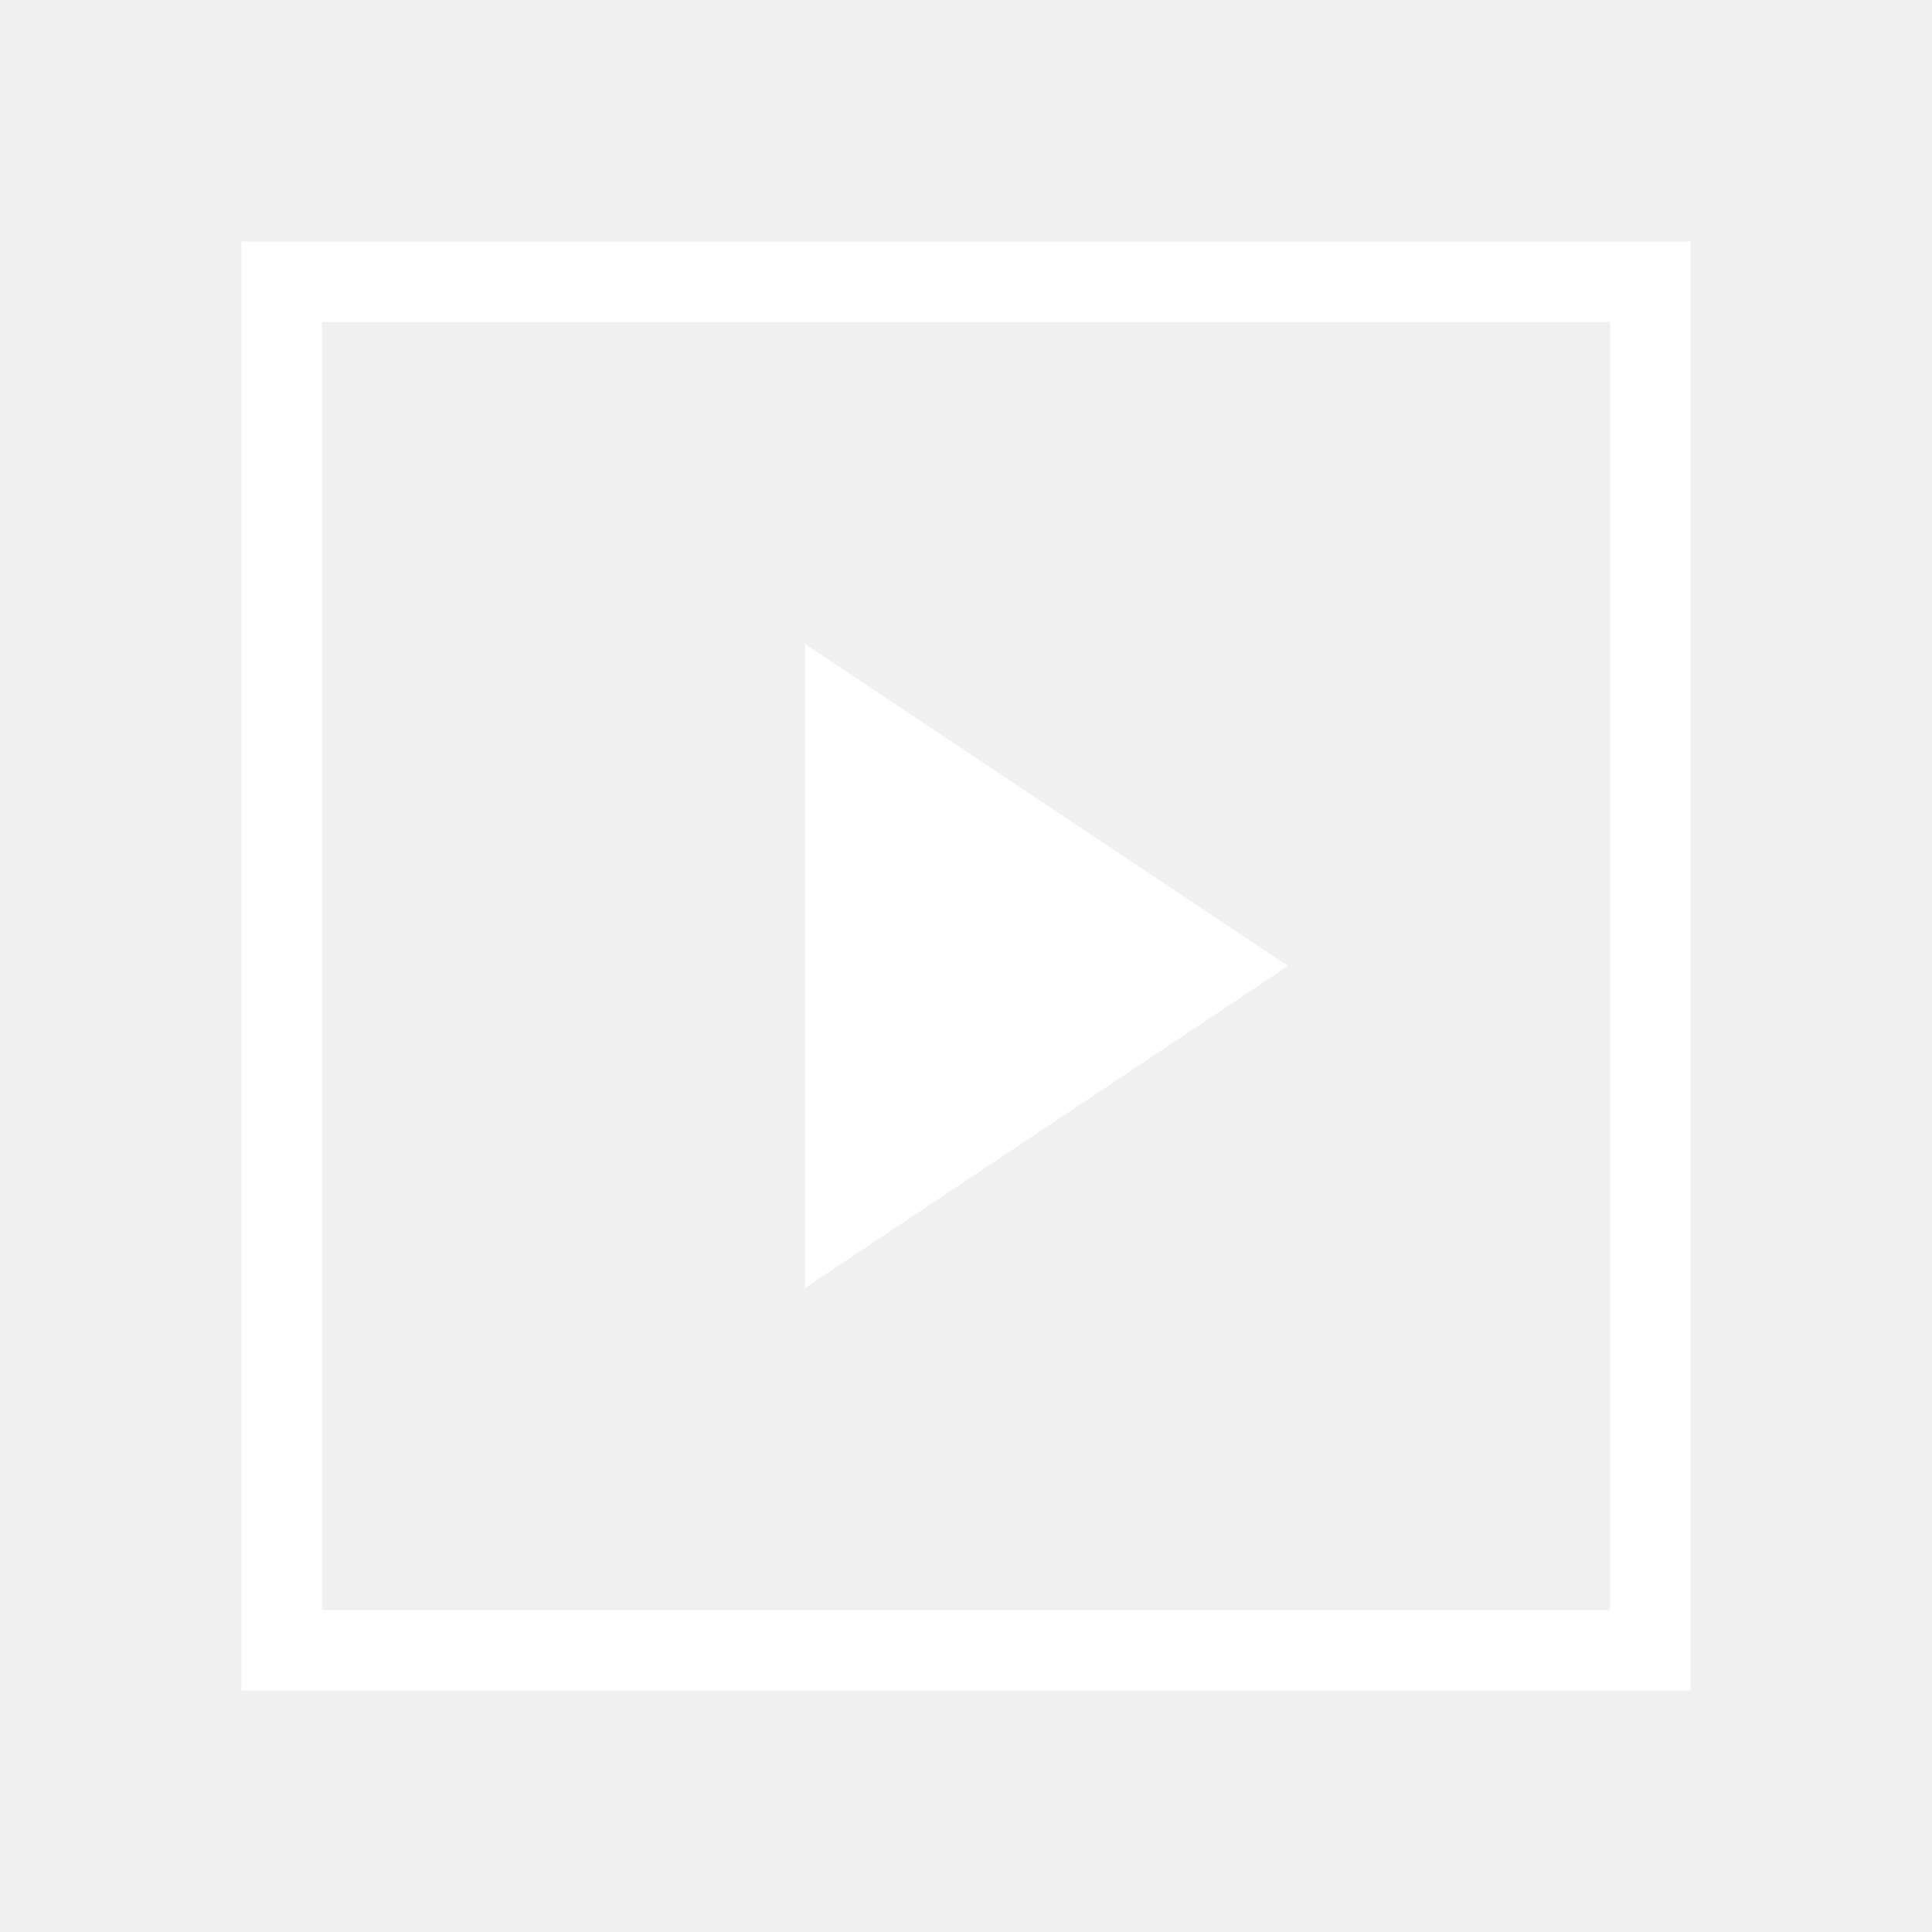
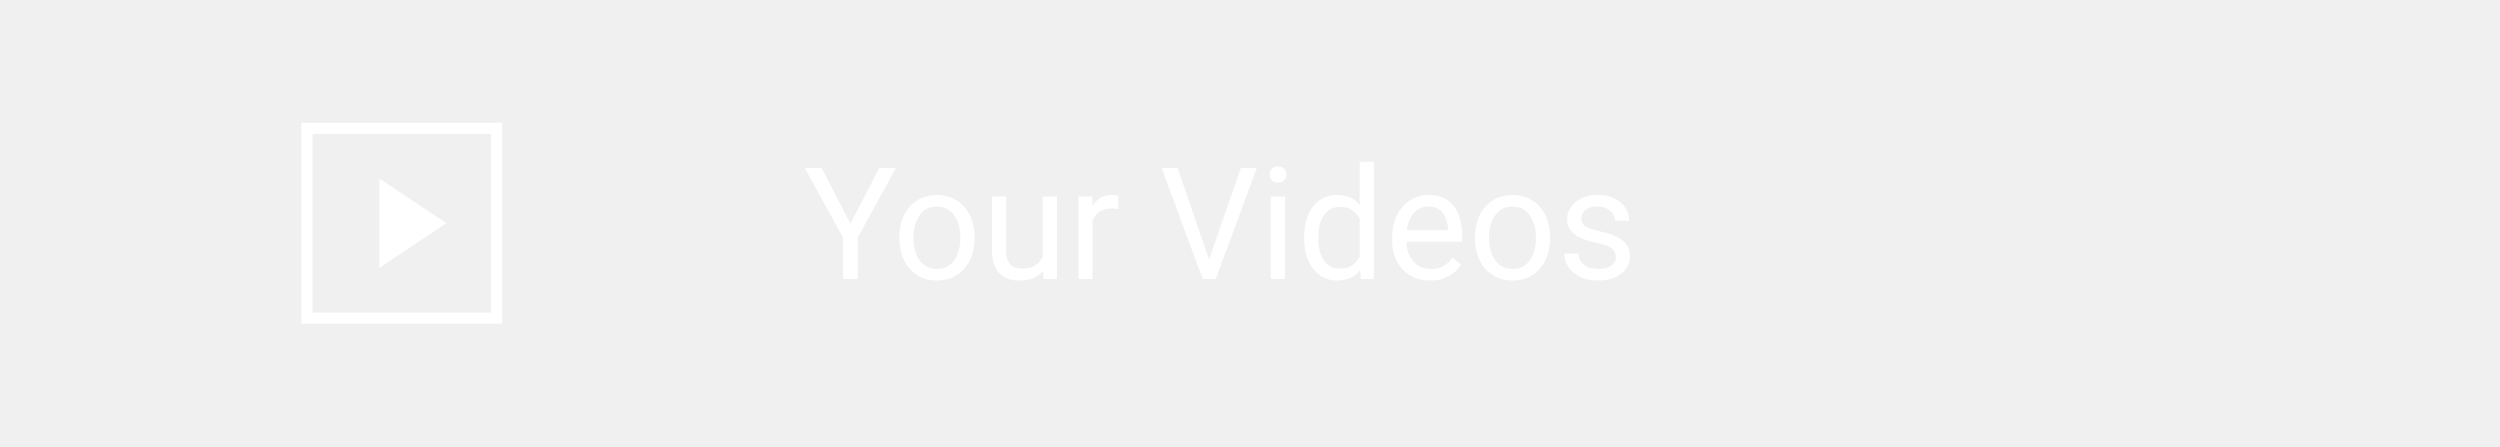
- <svg xmlns="http://www.w3.org/2000/svg" width="24" height="24" viewBox="0 0 24 24" fill="none">
-   <g id="yourVideos">
-     <g id="Group">
-       <path id="Vector" d="M10 8L16 12L10 16V8ZM21 3V21H3V3H21ZM20 4H4V20H20V4Z" fill="white" />
-     </g>
+ <svg xmlns="http://www.w3.org/2000/svg" width="224" height="40" viewBox="0 0 224 40" fill="none">
+   <g clip-path="url(#clip0_1142_769)">
+     <path d="M34 16L40 20L34 24V16ZM45 11V29H27V11H45ZM44 12H28V28H44V12Z" fill="white" />
  </g>
+   <path d="M73.613 15.047L76.197 20.044L78.788 15.047H80.285L76.853 21.281V25H75.534V21.281L72.103 15.047H73.613ZM80.586 21.384V21.227C80.586 20.693 80.663 20.199 80.818 19.743C80.973 19.283 81.197 18.884 81.488 18.547C81.78 18.205 82.133 17.941 82.548 17.754C82.963 17.562 83.427 17.467 83.942 17.467C84.462 17.467 84.929 17.562 85.344 17.754C85.763 17.941 86.118 18.205 86.41 18.547C86.706 18.884 86.932 19.283 87.087 19.743C87.242 20.199 87.319 20.693 87.319 21.227V21.384C87.319 21.917 87.242 22.412 87.087 22.867C86.932 23.323 86.706 23.722 86.41 24.064C86.118 24.401 85.765 24.665 85.351 24.856C84.94 25.043 84.476 25.137 83.956 25.137C83.436 25.137 82.969 25.043 82.555 24.856C82.14 24.665 81.784 24.401 81.488 24.064C81.197 23.722 80.973 23.323 80.818 22.867C80.663 22.412 80.586 21.917 80.586 21.384ZM81.851 21.227V21.384C81.851 21.753 81.894 22.102 81.981 22.43C82.067 22.753 82.197 23.04 82.37 23.291C82.548 23.542 82.769 23.74 83.033 23.886C83.297 24.027 83.605 24.098 83.956 24.098C84.302 24.098 84.606 24.027 84.865 23.886C85.13 23.74 85.348 23.542 85.522 23.291C85.695 23.04 85.825 22.753 85.911 22.43C86.002 22.102 86.048 21.753 86.048 21.384V21.227C86.048 20.862 86.002 20.518 85.911 20.194C85.825 19.866 85.692 19.577 85.515 19.326C85.341 19.071 85.123 18.87 84.858 18.725C84.599 18.579 84.293 18.506 83.942 18.506C83.596 18.506 83.291 18.579 83.026 18.725C82.767 18.87 82.548 19.071 82.37 19.326C82.197 19.577 82.067 19.866 81.981 20.194C81.894 20.518 81.851 20.862 81.851 21.227ZM93.431 23.291V17.604H94.702V25H93.492L93.431 23.291ZM93.67 21.732L94.196 21.719C94.196 22.211 94.144 22.667 94.039 23.086C93.939 23.501 93.775 23.861 93.547 24.166C93.319 24.471 93.02 24.711 92.651 24.884C92.282 25.052 91.833 25.137 91.305 25.137C90.945 25.137 90.614 25.084 90.314 24.98C90.017 24.875 89.762 24.713 89.548 24.494C89.334 24.275 89.167 23.991 89.049 23.64C88.935 23.289 88.878 22.867 88.878 22.375V17.604H90.143V22.389C90.143 22.721 90.179 22.997 90.252 23.216C90.329 23.43 90.432 23.601 90.56 23.729C90.692 23.852 90.838 23.938 90.997 23.988C91.161 24.038 91.33 24.064 91.503 24.064C92.041 24.064 92.467 23.961 92.781 23.756C93.096 23.546 93.321 23.266 93.458 22.915C93.599 22.56 93.67 22.165 93.67 21.732ZM97.894 18.766V25H96.63V17.604H97.86L97.894 18.766ZM100.205 17.562L100.198 18.738C100.093 18.715 99.993 18.702 99.897 18.697C99.806 18.688 99.701 18.684 99.583 18.684C99.291 18.684 99.034 18.729 98.811 18.82C98.587 18.912 98.398 19.039 98.243 19.203C98.088 19.367 97.965 19.563 97.874 19.791C97.787 20.014 97.731 20.26 97.703 20.529L97.348 20.734C97.348 20.288 97.391 19.869 97.478 19.477C97.569 19.085 97.708 18.738 97.894 18.438C98.081 18.132 98.318 17.895 98.606 17.727C98.897 17.553 99.243 17.467 99.644 17.467C99.736 17.467 99.841 17.478 99.959 17.501C100.077 17.519 100.16 17.54 100.205 17.562ZM108.251 23.489L111.184 15.047H112.612L108.928 25H107.909L108.251 23.489ZM105.51 15.047L108.415 23.489L108.777 25H107.759L104.081 15.047H105.51ZM115.135 17.604V25H113.863V17.604H115.135ZM113.768 15.642C113.768 15.437 113.829 15.263 113.952 15.122C114.08 14.981 114.267 14.91 114.513 14.91C114.754 14.91 114.939 14.981 115.066 15.122C115.199 15.263 115.265 15.437 115.265 15.642C115.265 15.838 115.199 16.006 115.066 16.148C114.939 16.284 114.754 16.352 114.513 16.352C114.267 16.352 114.08 16.284 113.952 16.148C113.829 16.006 113.768 15.838 113.768 15.642ZM121.827 23.564V14.5H123.099V25H121.937L121.827 23.564ZM116.851 21.384V21.24C116.851 20.675 116.919 20.162 117.056 19.702C117.197 19.237 117.395 18.838 117.65 18.506C117.91 18.173 118.218 17.918 118.573 17.74C118.933 17.558 119.334 17.467 119.776 17.467C120.241 17.467 120.647 17.549 120.993 17.713C121.344 17.872 121.64 18.107 121.882 18.417C122.128 18.722 122.322 19.091 122.463 19.524C122.604 19.957 122.702 20.447 122.757 20.994V21.623C122.707 22.165 122.609 22.653 122.463 23.086C122.322 23.519 122.128 23.888 121.882 24.193C121.64 24.499 121.344 24.733 120.993 24.898C120.642 25.057 120.232 25.137 119.763 25.137C119.33 25.137 118.933 25.043 118.573 24.856C118.218 24.67 117.91 24.408 117.65 24.07C117.395 23.733 117.197 23.337 117.056 22.881C116.919 22.421 116.851 21.922 116.851 21.384ZM118.122 21.24V21.384C118.122 21.753 118.159 22.099 118.231 22.423C118.309 22.746 118.427 23.031 118.587 23.277C118.746 23.523 118.949 23.717 119.195 23.858C119.441 23.995 119.735 24.064 120.077 24.064C120.496 24.064 120.84 23.975 121.109 23.797C121.383 23.619 121.602 23.384 121.766 23.093C121.93 22.801 122.057 22.484 122.148 22.143V20.495C122.094 20.244 122.014 20.003 121.909 19.77C121.809 19.534 121.677 19.324 121.513 19.142C121.353 18.955 121.155 18.807 120.918 18.697C120.686 18.588 120.41 18.533 120.091 18.533C119.744 18.533 119.446 18.606 119.195 18.752C118.949 18.893 118.746 19.089 118.587 19.34C118.427 19.586 118.309 19.873 118.231 20.201C118.159 20.525 118.122 20.871 118.122 21.24ZM128.137 25.137C127.622 25.137 127.155 25.05 126.735 24.877C126.321 24.699 125.963 24.451 125.662 24.132C125.366 23.813 125.138 23.435 124.979 22.997C124.819 22.56 124.739 22.081 124.739 21.561V21.274C124.739 20.673 124.828 20.137 125.006 19.668C125.184 19.194 125.425 18.793 125.73 18.465C126.036 18.137 126.382 17.888 126.77 17.72C127.157 17.551 127.558 17.467 127.973 17.467C128.501 17.467 128.957 17.558 129.34 17.74C129.727 17.922 130.044 18.178 130.29 18.506C130.536 18.829 130.718 19.212 130.837 19.654C130.955 20.092 131.015 20.57 131.015 21.09V21.657H125.491V20.625H129.75V20.529C129.732 20.201 129.663 19.882 129.545 19.572C129.431 19.262 129.249 19.007 128.998 18.807C128.747 18.606 128.406 18.506 127.973 18.506C127.686 18.506 127.421 18.567 127.18 18.69C126.938 18.809 126.731 18.987 126.558 19.224C126.384 19.461 126.25 19.75 126.154 20.092C126.059 20.434 126.011 20.828 126.011 21.274V21.561C126.011 21.912 126.059 22.243 126.154 22.553C126.255 22.858 126.398 23.127 126.585 23.359C126.776 23.592 127.007 23.774 127.275 23.906C127.549 24.038 127.859 24.105 128.205 24.105C128.652 24.105 129.03 24.013 129.34 23.831C129.65 23.649 129.921 23.405 130.153 23.1L130.919 23.708C130.759 23.95 130.557 24.18 130.311 24.398C130.064 24.617 129.761 24.795 129.401 24.932C129.046 25.068 128.624 25.137 128.137 25.137ZM132.156 21.384V21.227C132.156 20.693 132.234 20.199 132.389 19.743C132.544 19.283 132.767 18.884 133.059 18.547C133.35 18.205 133.703 17.941 134.118 17.754C134.533 17.562 134.998 17.467 135.513 17.467C136.032 17.467 136.499 17.562 136.914 17.754C137.333 17.941 137.689 18.205 137.98 18.547C138.277 18.884 138.502 19.283 138.657 19.743C138.812 20.199 138.89 20.693 138.89 21.227V21.384C138.89 21.917 138.812 22.412 138.657 22.867C138.502 23.323 138.277 23.722 137.98 24.064C137.689 24.401 137.336 24.665 136.921 24.856C136.511 25.043 136.046 25.137 135.526 25.137C135.007 25.137 134.54 25.043 134.125 24.856C133.71 24.665 133.355 24.401 133.059 24.064C132.767 23.722 132.544 23.323 132.389 22.867C132.234 22.412 132.156 21.917 132.156 21.384ZM133.421 21.227V21.384C133.421 21.753 133.464 22.102 133.551 22.43C133.637 22.753 133.767 23.04 133.94 23.291C134.118 23.542 134.339 23.74 134.604 23.886C134.868 24.027 135.175 24.098 135.526 24.098C135.873 24.098 136.176 24.027 136.436 23.886C136.7 23.74 136.919 23.542 137.092 23.291C137.265 23.04 137.395 22.753 137.481 22.43C137.573 22.102 137.618 21.753 137.618 21.384V21.227C137.618 20.862 137.573 20.518 137.481 20.194C137.395 19.866 137.263 19.577 137.085 19.326C136.912 19.071 136.693 18.87 136.429 18.725C136.169 18.579 135.864 18.506 135.513 18.506C135.166 18.506 134.861 18.579 134.597 18.725C134.337 18.87 134.118 19.071 133.94 19.326C133.767 19.577 133.637 19.866 133.551 20.194C133.464 20.518 133.421 20.862 133.421 21.227ZM144.782 23.038C144.782 22.856 144.741 22.687 144.659 22.532C144.582 22.373 144.42 22.229 144.174 22.102C143.932 21.969 143.568 21.855 143.08 21.76C142.67 21.673 142.299 21.571 141.966 21.452C141.638 21.334 141.357 21.19 141.125 21.021C140.897 20.853 140.722 20.655 140.599 20.427C140.476 20.199 140.414 19.932 140.414 19.627C140.414 19.335 140.478 19.06 140.605 18.8C140.738 18.54 140.922 18.31 141.159 18.109C141.401 17.909 141.69 17.752 142.027 17.638C142.365 17.524 142.741 17.467 143.155 17.467C143.748 17.467 144.254 17.572 144.673 17.781C145.092 17.991 145.413 18.271 145.637 18.622C145.86 18.968 145.972 19.354 145.972 19.777H144.707C144.707 19.572 144.646 19.374 144.522 19.183C144.404 18.987 144.229 18.825 143.996 18.697C143.768 18.57 143.488 18.506 143.155 18.506C142.804 18.506 142.52 18.561 142.301 18.67C142.087 18.775 141.929 18.909 141.829 19.073C141.733 19.237 141.686 19.41 141.686 19.593C141.686 19.73 141.708 19.852 141.754 19.962C141.804 20.067 141.891 20.165 142.014 20.256C142.137 20.342 142.31 20.424 142.533 20.502C142.757 20.579 143.041 20.657 143.388 20.734C143.994 20.871 144.493 21.035 144.885 21.227C145.277 21.418 145.568 21.653 145.76 21.931C145.951 22.209 146.047 22.546 146.047 22.942C146.047 23.266 145.979 23.562 145.842 23.831C145.71 24.1 145.516 24.332 145.261 24.528C145.01 24.72 144.709 24.87 144.358 24.98C144.012 25.084 143.622 25.137 143.189 25.137C142.538 25.137 141.986 25.02 141.535 24.788C141.084 24.556 140.742 24.255 140.51 23.886C140.277 23.517 140.161 23.127 140.161 22.717H141.433C141.451 23.063 141.551 23.339 141.733 23.544C141.916 23.744 142.139 23.888 142.403 23.975C142.668 24.057 142.93 24.098 143.189 24.098C143.536 24.098 143.825 24.052 144.058 23.961C144.295 23.87 144.475 23.744 144.598 23.585C144.721 23.425 144.782 23.243 144.782 23.038Z" fill="white" />
+   <defs>
+     <clipPath id="clip0_1142_769">
+       <rect width="24" height="24" fill="white" transform="translate(24 8)" />
+     </clipPath>
+   </defs>
</svg>
